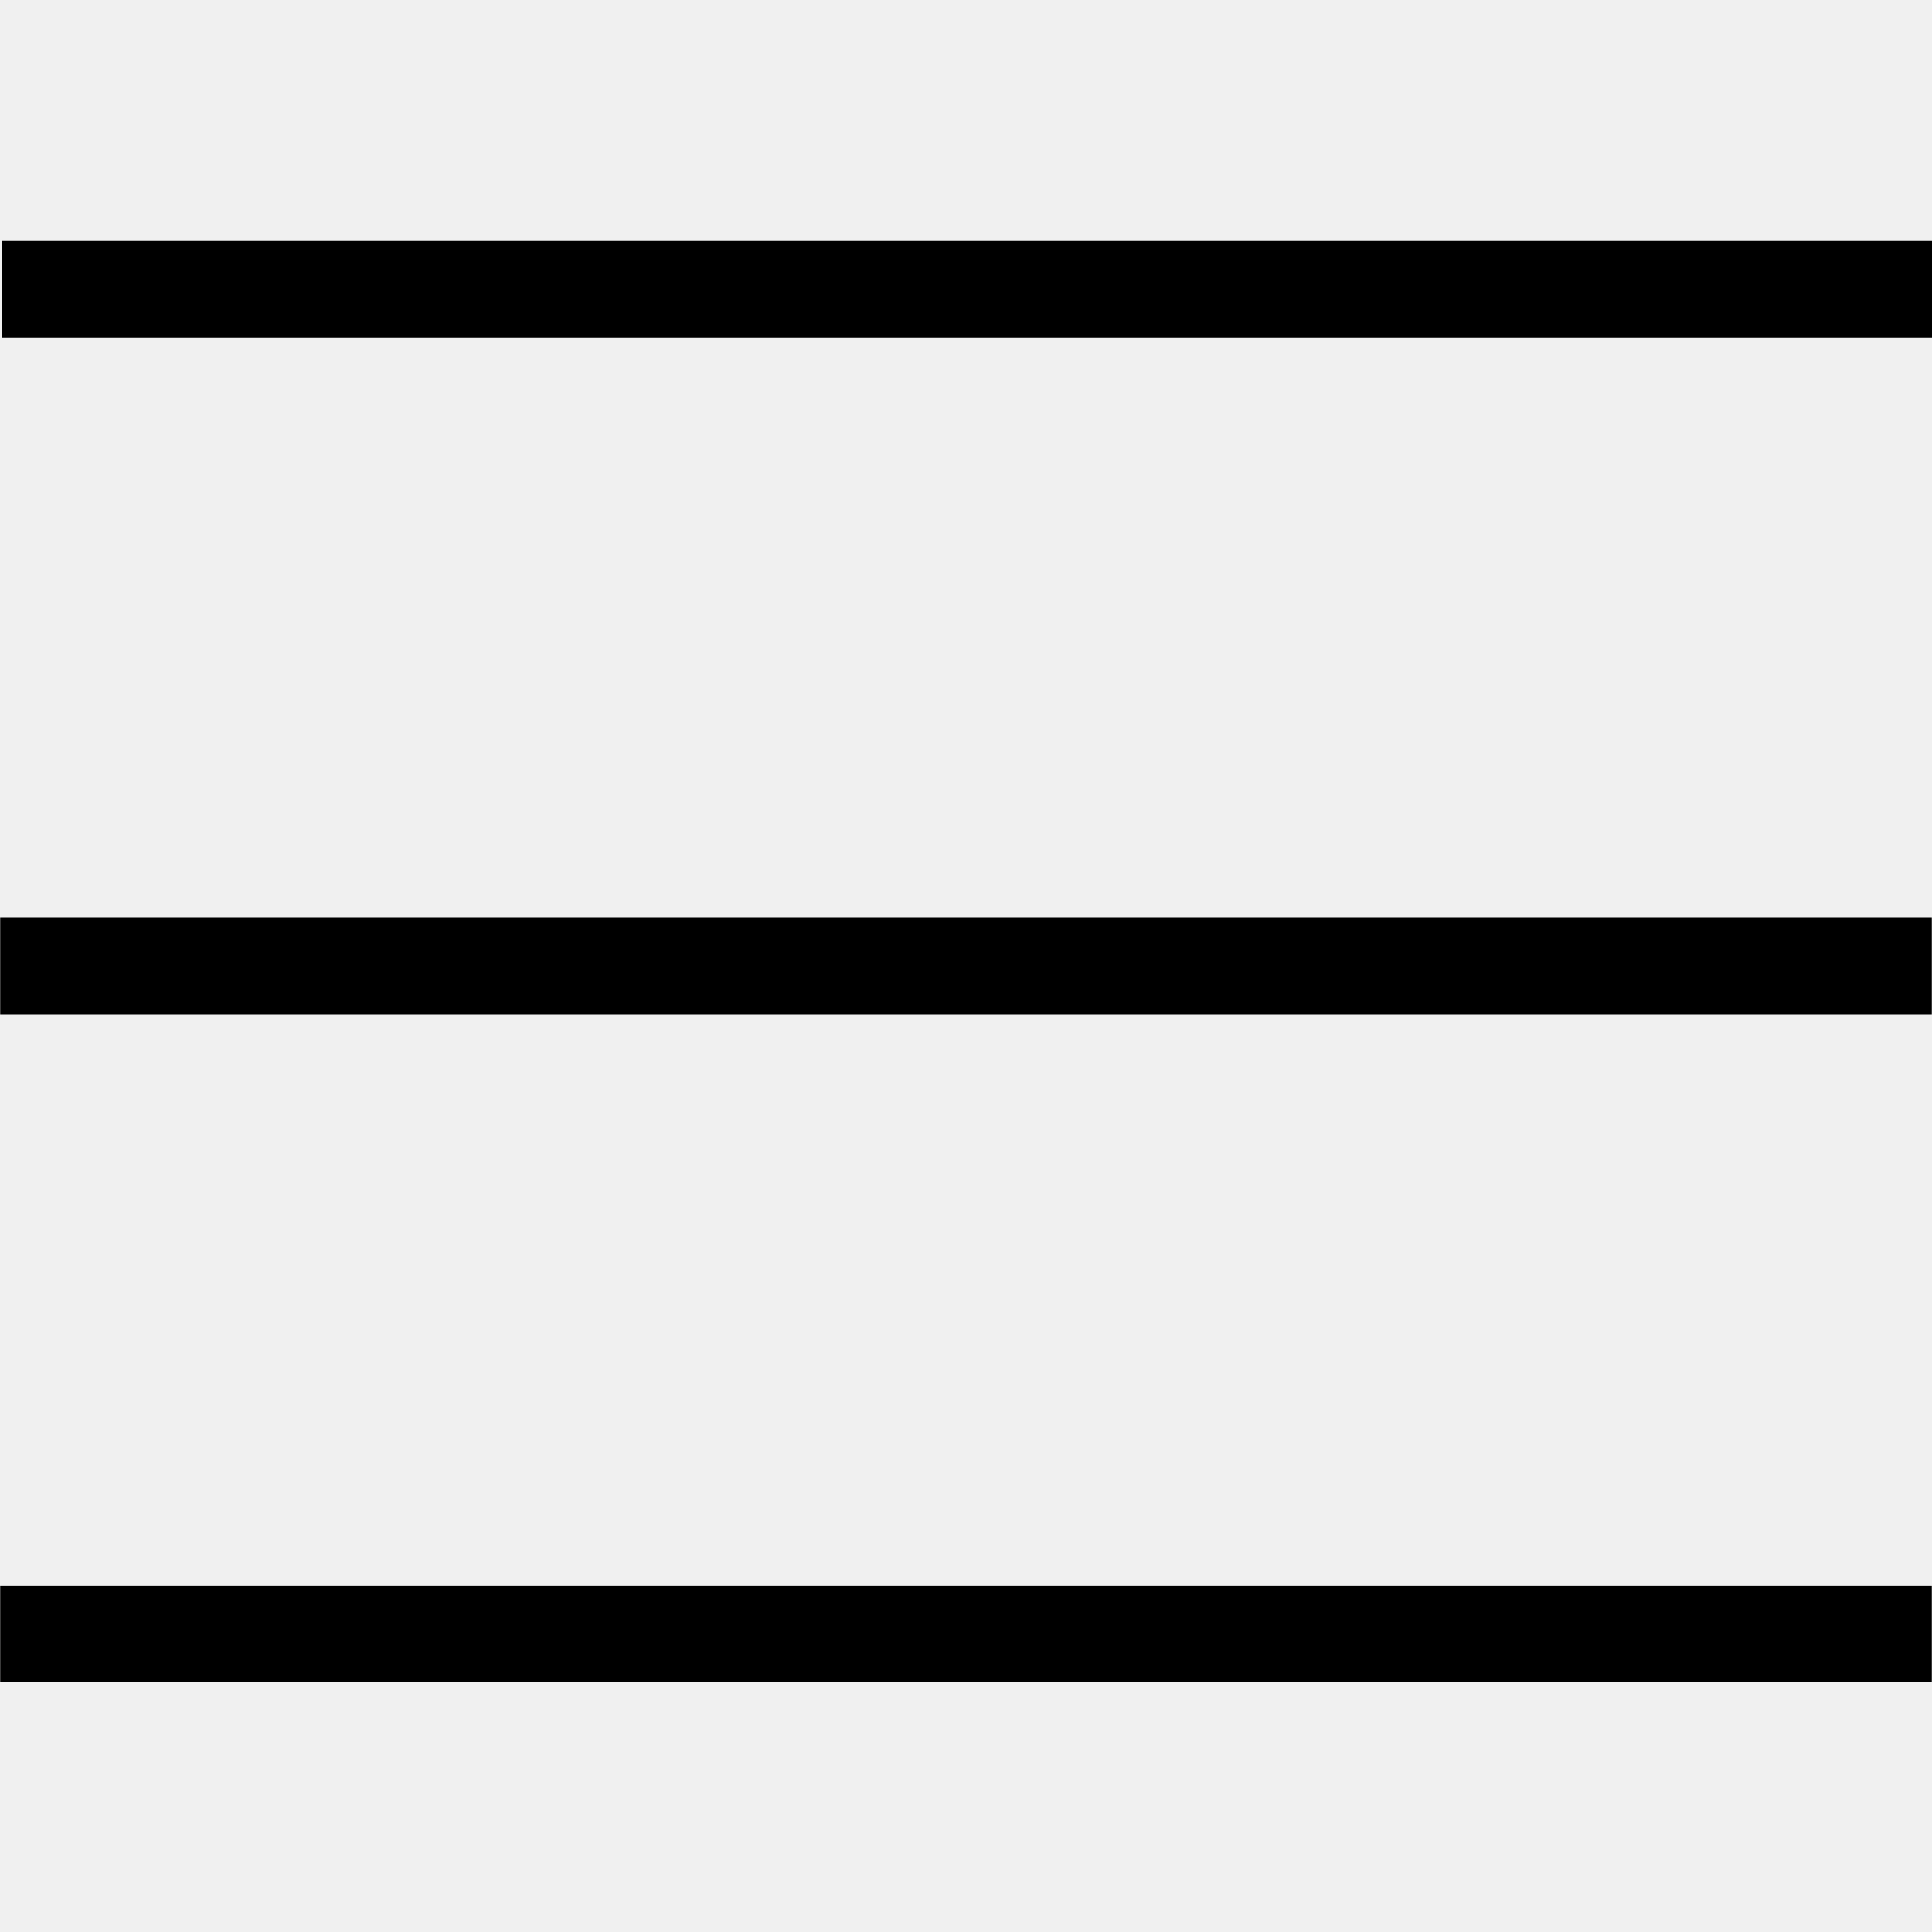
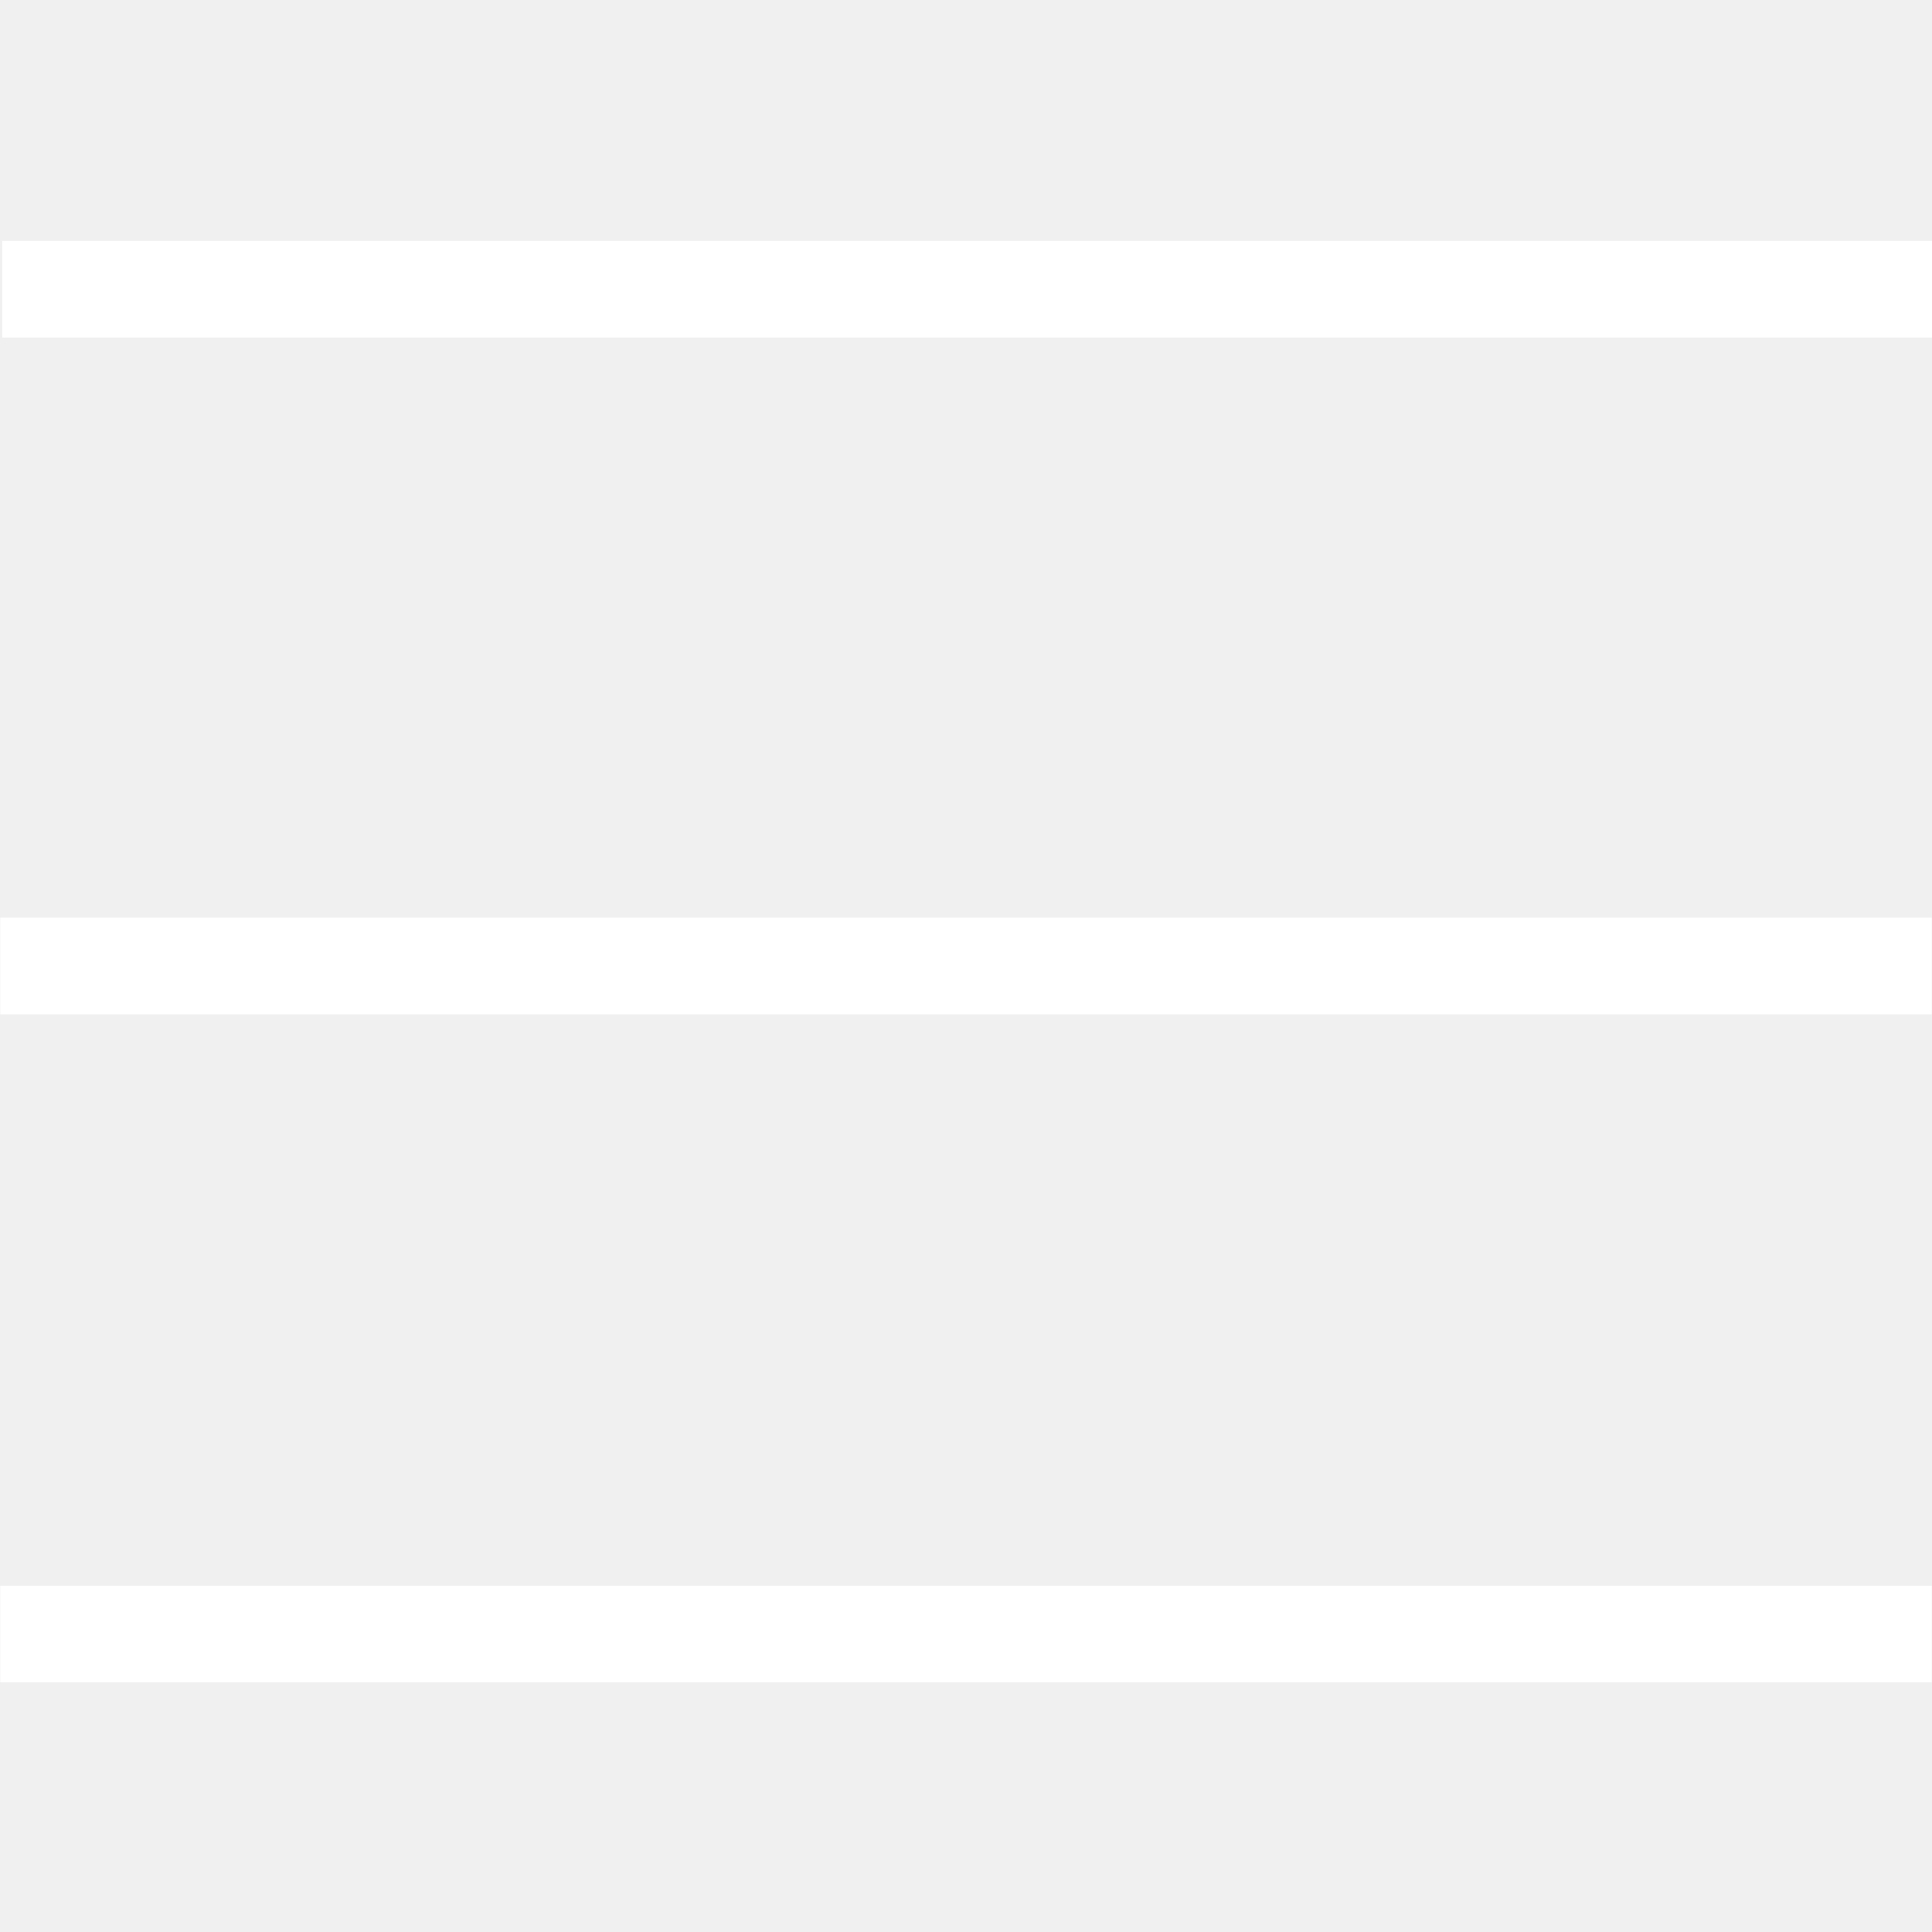
<svg xmlns="http://www.w3.org/2000/svg" width="20" height="20">
  <g>
    <rect x="-1" y="-1" width="22" height="22" id="canvas_background" fill="none" />
    <g id="canvasGrid" display="none">
      <rect width="100%" height="100%" x="0" y="0" stroke-width="0" fill="url(#gridpattern)" id="svg_1" />
    </g>
  </g>
  <g>
    <g id="svg_2">
-       <line fill="none" stroke-opacity="null" x1="0.023" y1="2.994" x2="20.019" y2="2.994" id="svg_30" stroke-linejoin="null" stroke-linecap="null" stroke="#000000" />
-       <line fill="none" stroke-opacity="null" x1="0.002" y1="10" x2="19.998" y2="10" id="svg_31" stroke-linejoin="null" stroke-linecap="null" stroke="#000000" />
-       <line fill="none" stroke-opacity="null" x1="0.002" y1="16.915" x2="19.998" y2="16.915" id="svg_32" stroke-linejoin="null" stroke-linecap="null" stroke="#000000" />
+       <line fill="none" stroke-opacity="null" x1="0.023" y1="2.994" x2="20.019" y2="2.994" id="svg_30" stroke-linejoin="null" stroke-linecap="null" stroke="#fff" />
+       <line fill="none" stroke-opacity="null" x1="0.002" y1="10" x2="19.998" y2="10" id="svg_31" stroke-linejoin="null" stroke-linecap="null" stroke="#fff" />
+       <line fill="none" stroke-opacity="null" x1="0.002" y1="16.915" x2="19.998" y2="16.915" id="svg_32" stroke-linejoin="null" stroke-linecap="null" stroke="#fff" />
    </g>
  </g>
</svg>
